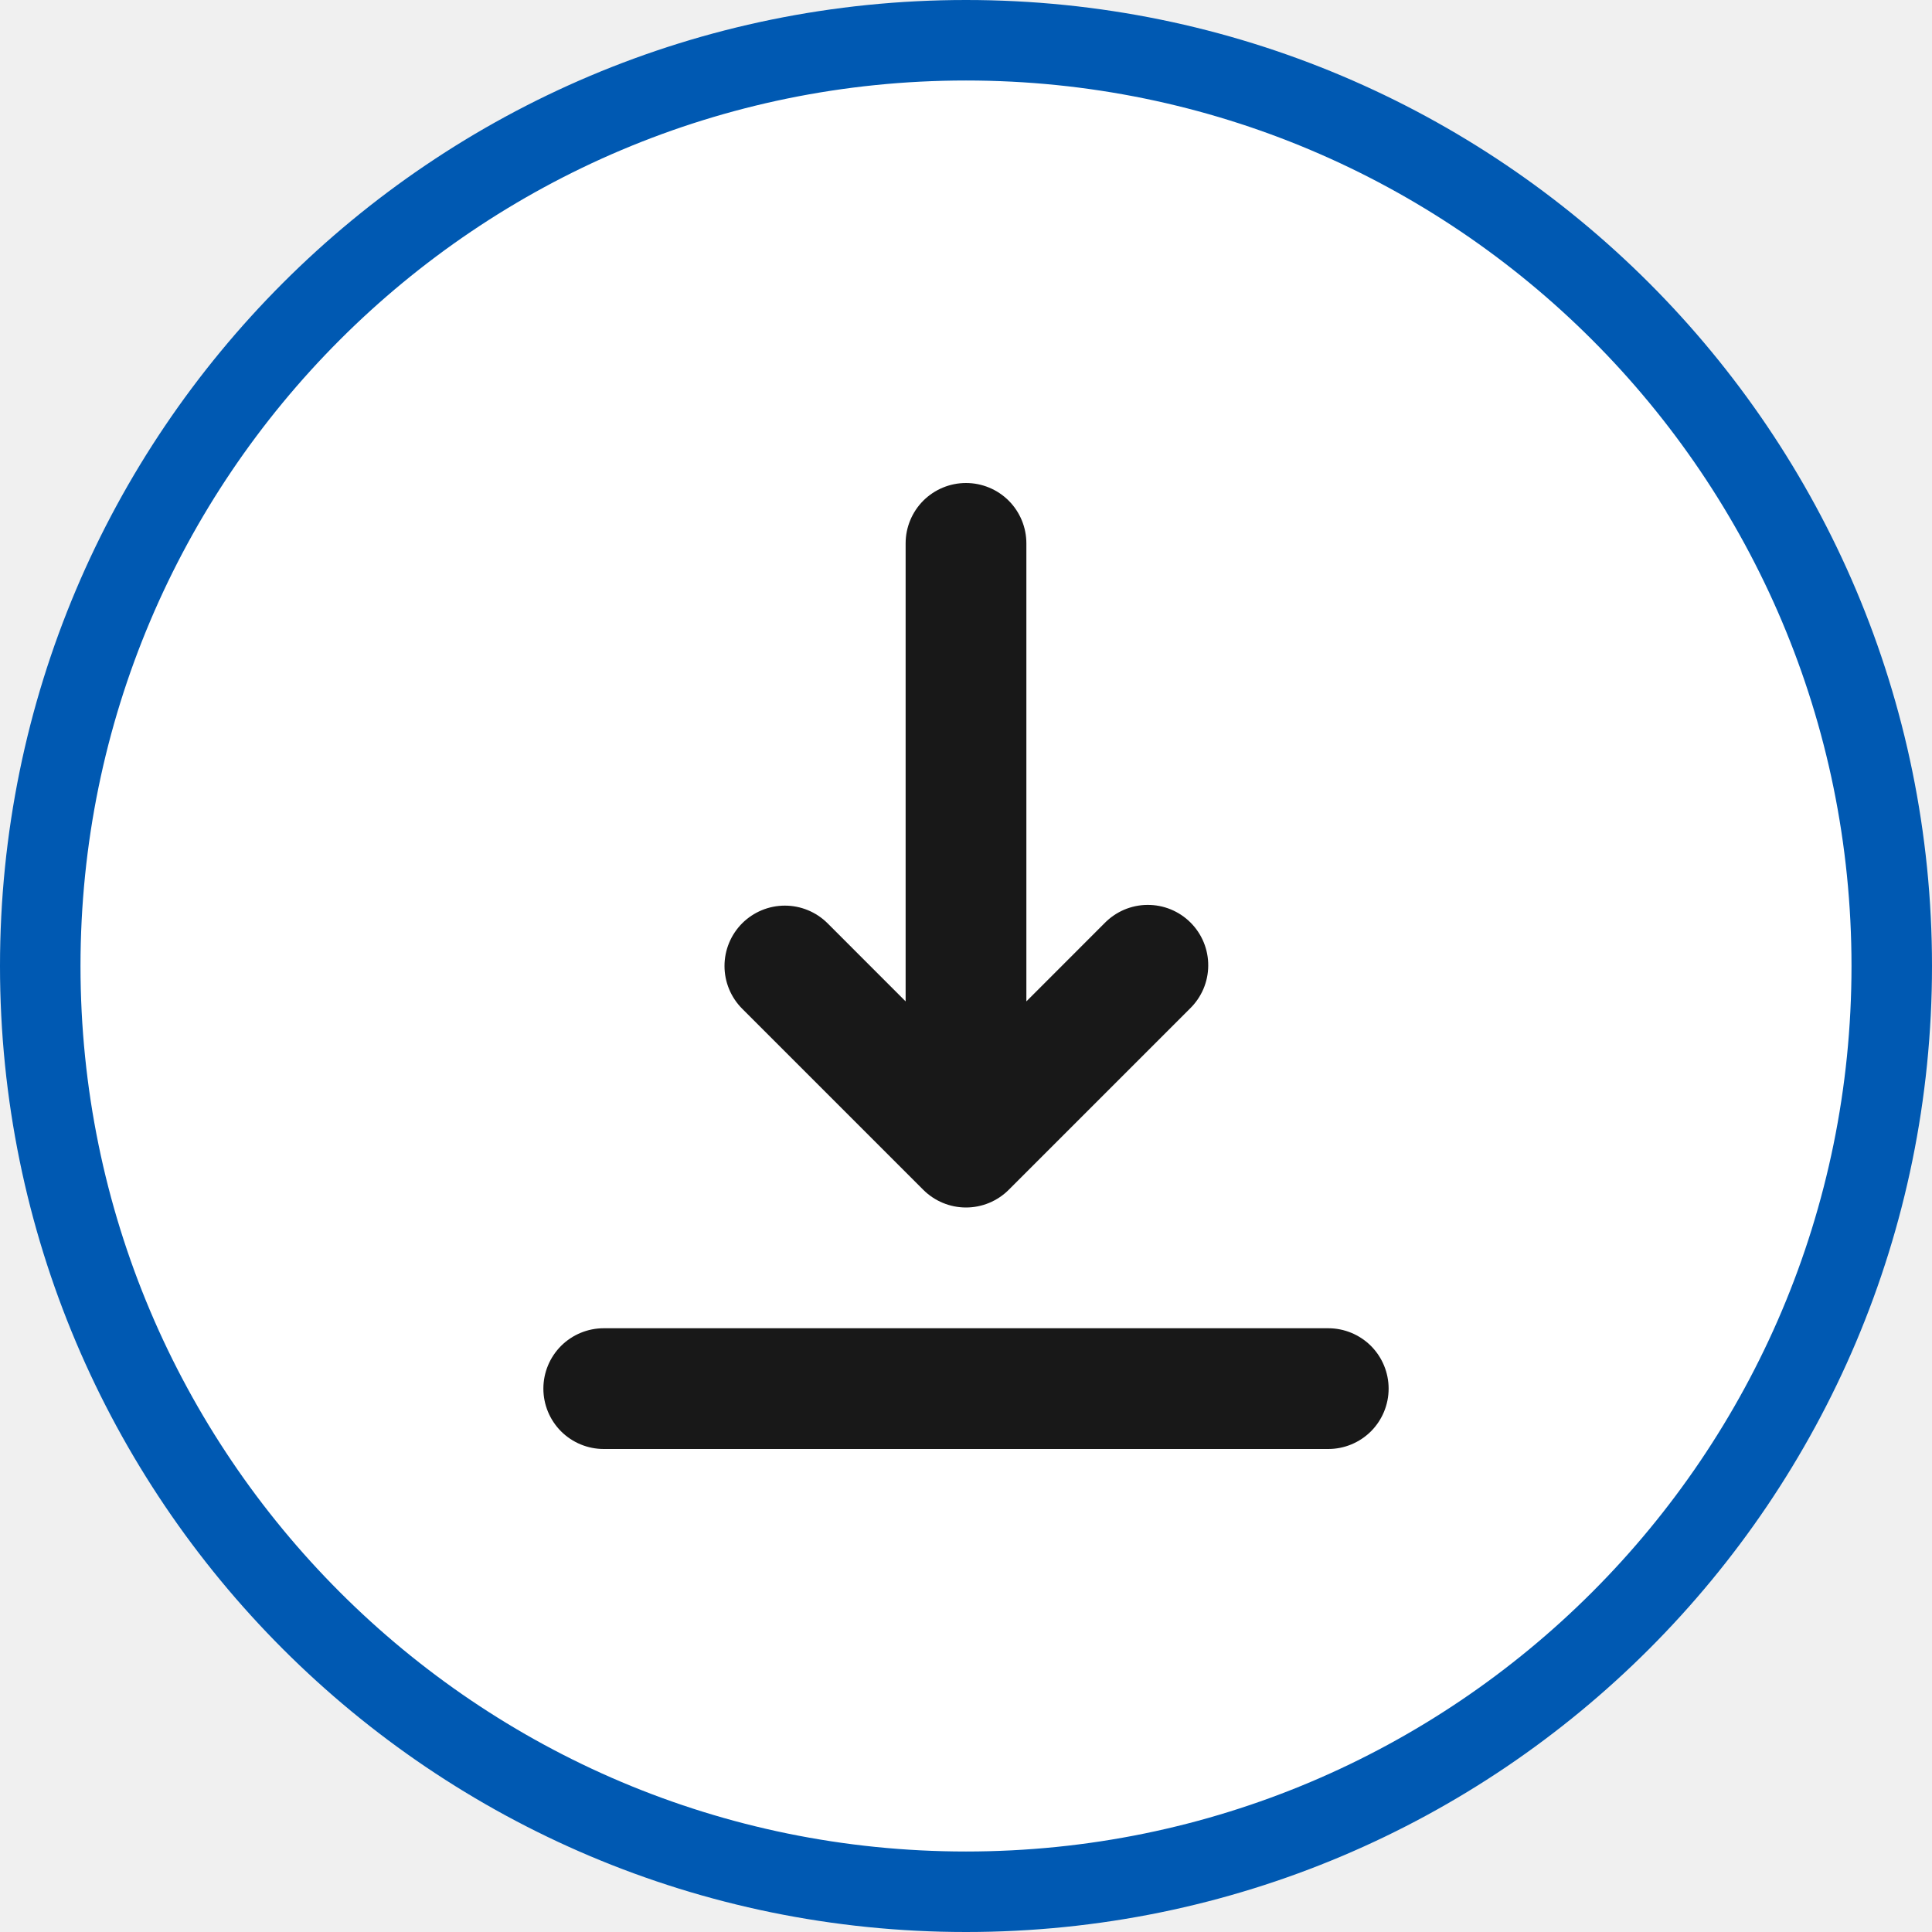
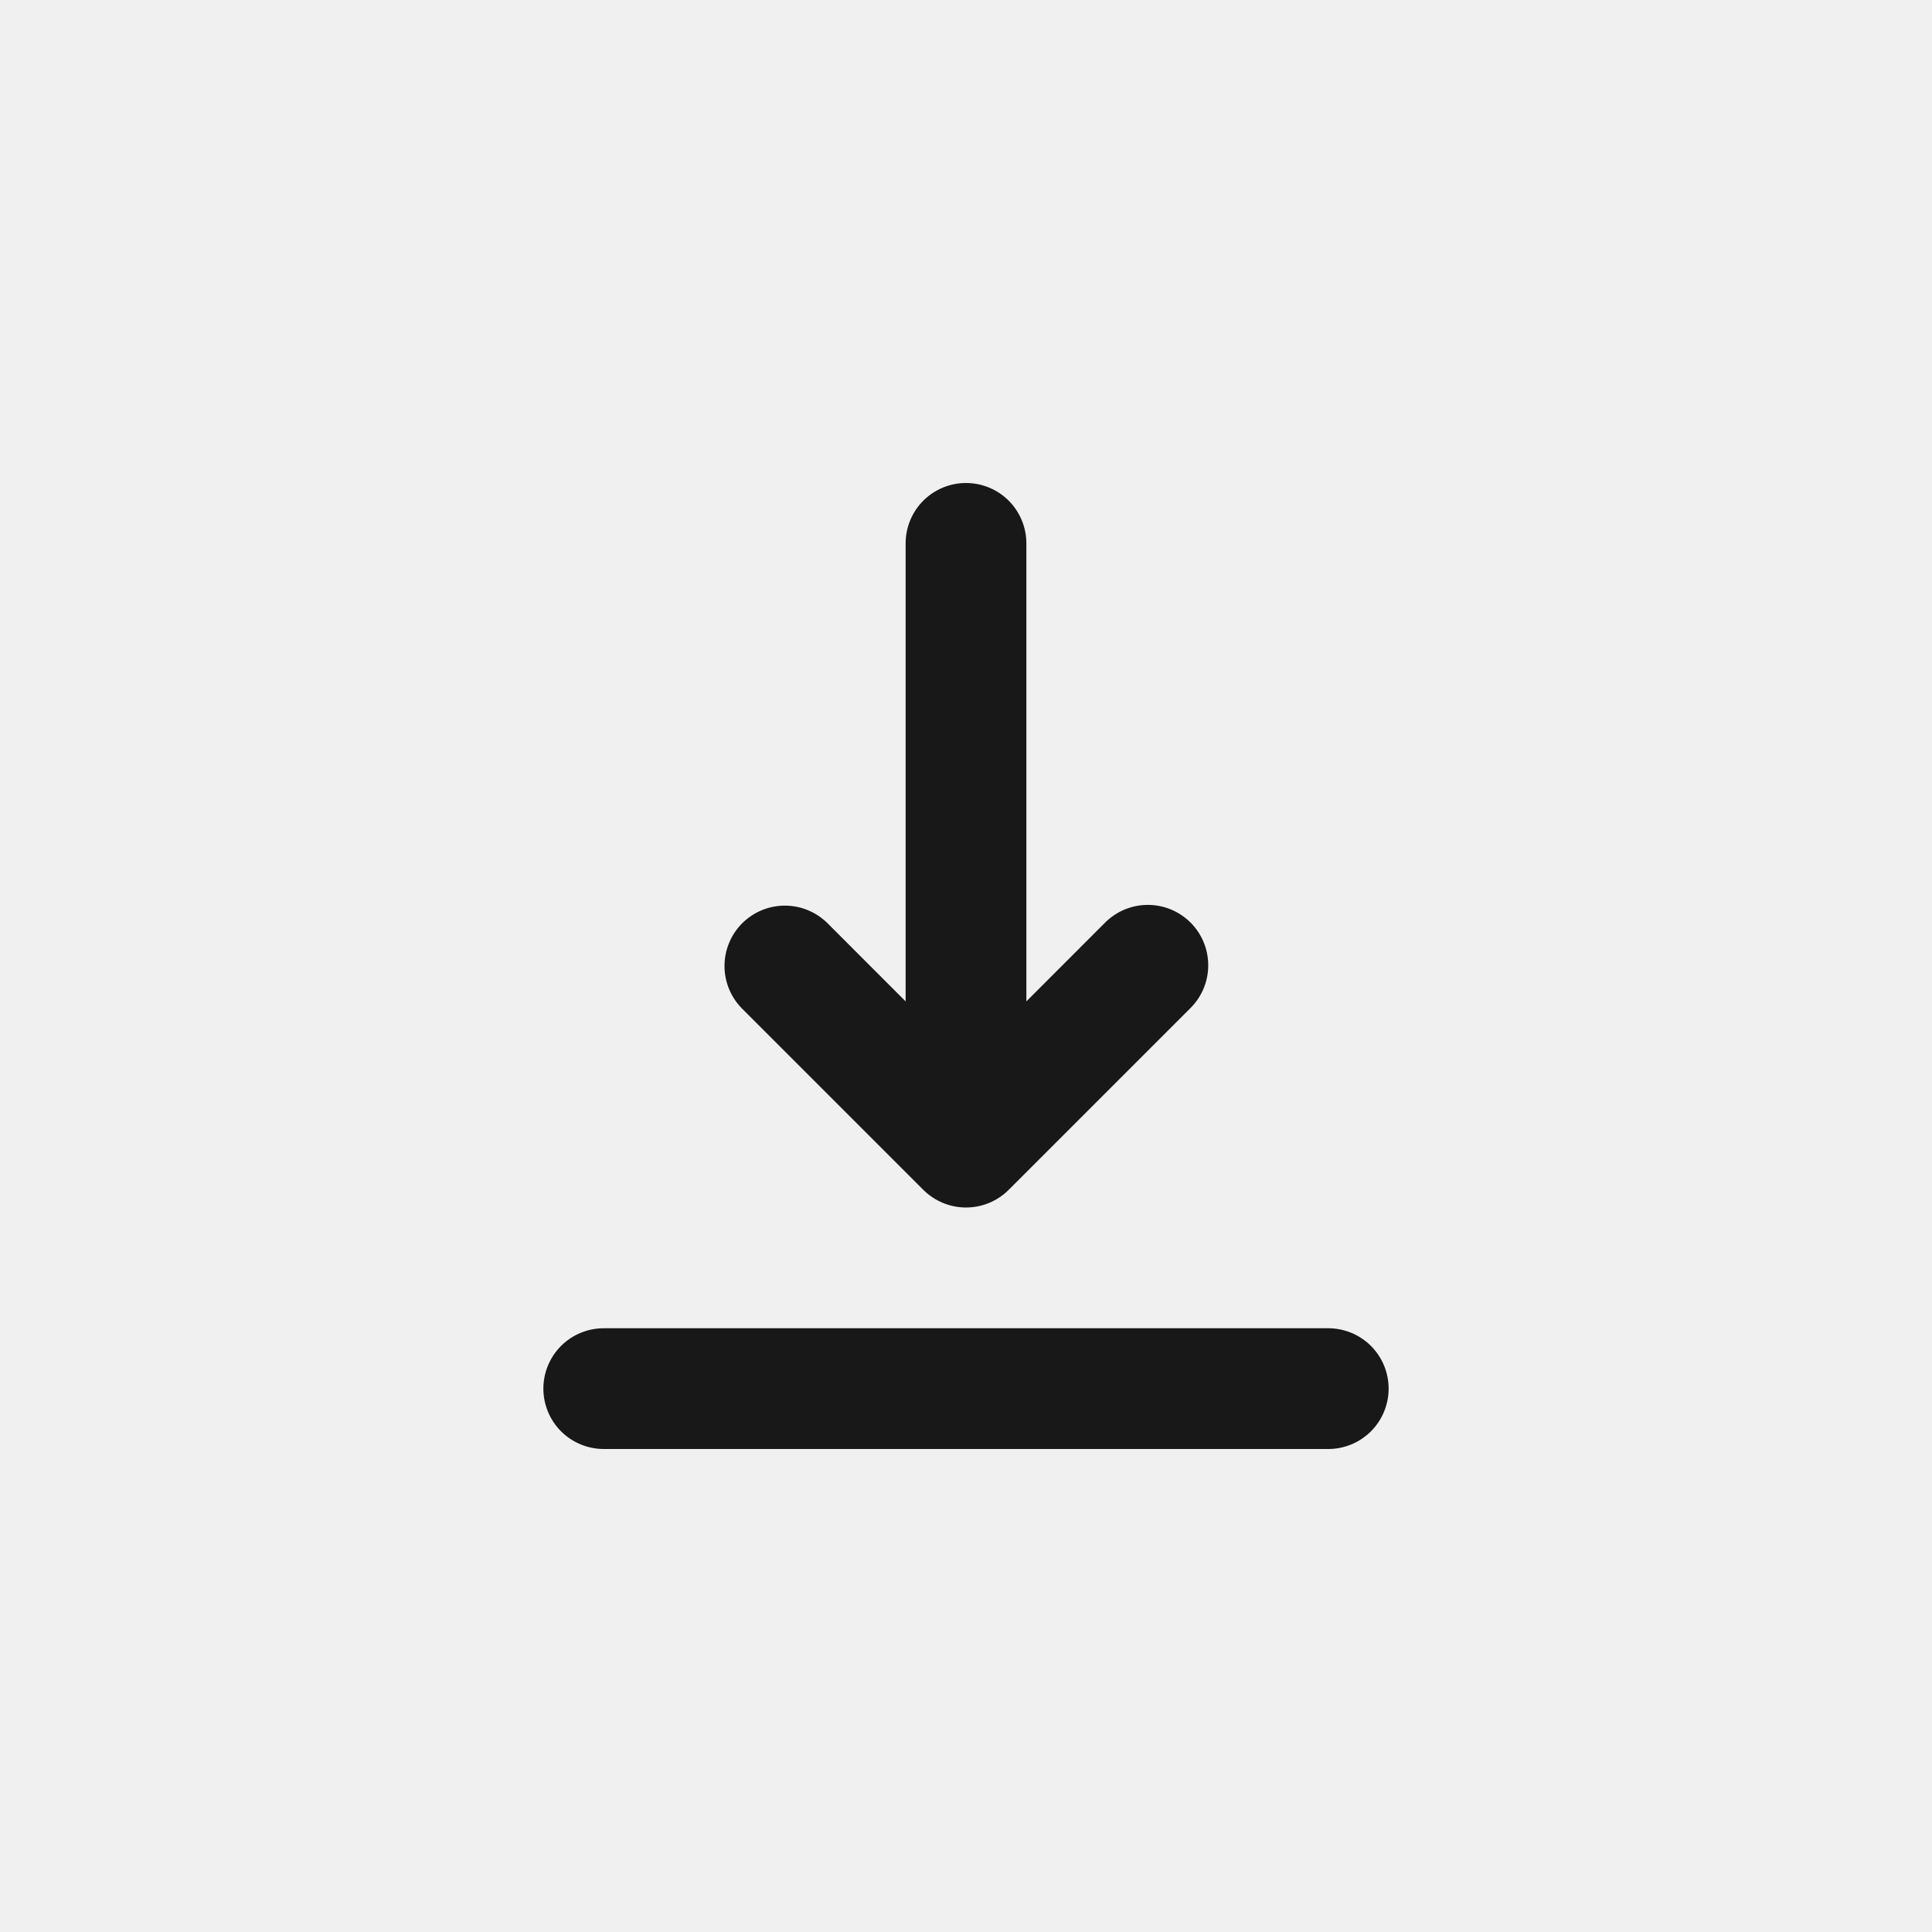
<svg xmlns="http://www.w3.org/2000/svg" width="48" height="48" viewBox="0 0 48 48" fill="none">
-   <circle cx="24" cy="24" r="23" fill="white" stroke="#0059B2" stroke-width="2" />
  <path fill-rule="evenodd" clip-rule="evenodd" d="M13.5 34.5C13.5 34.102 13.658 33.721 13.939 33.439C14.221 33.158 14.602 33 15 33H33C33.398 33 33.779 33.158 34.061 33.439C34.342 33.721 34.5 34.102 34.5 34.5C34.5 34.898 34.342 35.279 34.061 35.561C33.779 35.842 33.398 36 33 36H15C14.602 36 14.221 35.842 13.939 35.561C13.658 35.279 13.5 34.898 13.5 34.5ZM18.439 22.939C18.721 22.658 19.102 22.5 19.5 22.5C19.898 22.5 20.279 22.658 20.561 22.939L22.5 24.879V13.5C22.5 13.102 22.658 12.721 22.939 12.439C23.221 12.158 23.602 12 24 12C24.398 12 24.779 12.158 25.061 12.439C25.342 12.721 25.5 13.102 25.5 13.5V24.879L27.439 22.939C27.578 22.796 27.743 22.682 27.926 22.603C28.109 22.525 28.306 22.483 28.505 22.482C28.705 22.48 28.902 22.518 29.086 22.593C29.271 22.669 29.438 22.78 29.579 22.921C29.72 23.062 29.831 23.229 29.907 23.414C29.982 23.598 30.02 23.795 30.018 23.995C30.017 24.194 29.975 24.391 29.897 24.574C29.818 24.757 29.704 24.922 29.561 25.061L25.061 29.561C24.779 29.842 24.398 30 24 30C23.602 30 23.221 29.842 22.939 29.561L18.439 25.061C18.158 24.779 18 24.398 18 24C18 23.602 18.158 23.221 18.439 22.939V22.939Z" fill="#181818" />
</svg>
